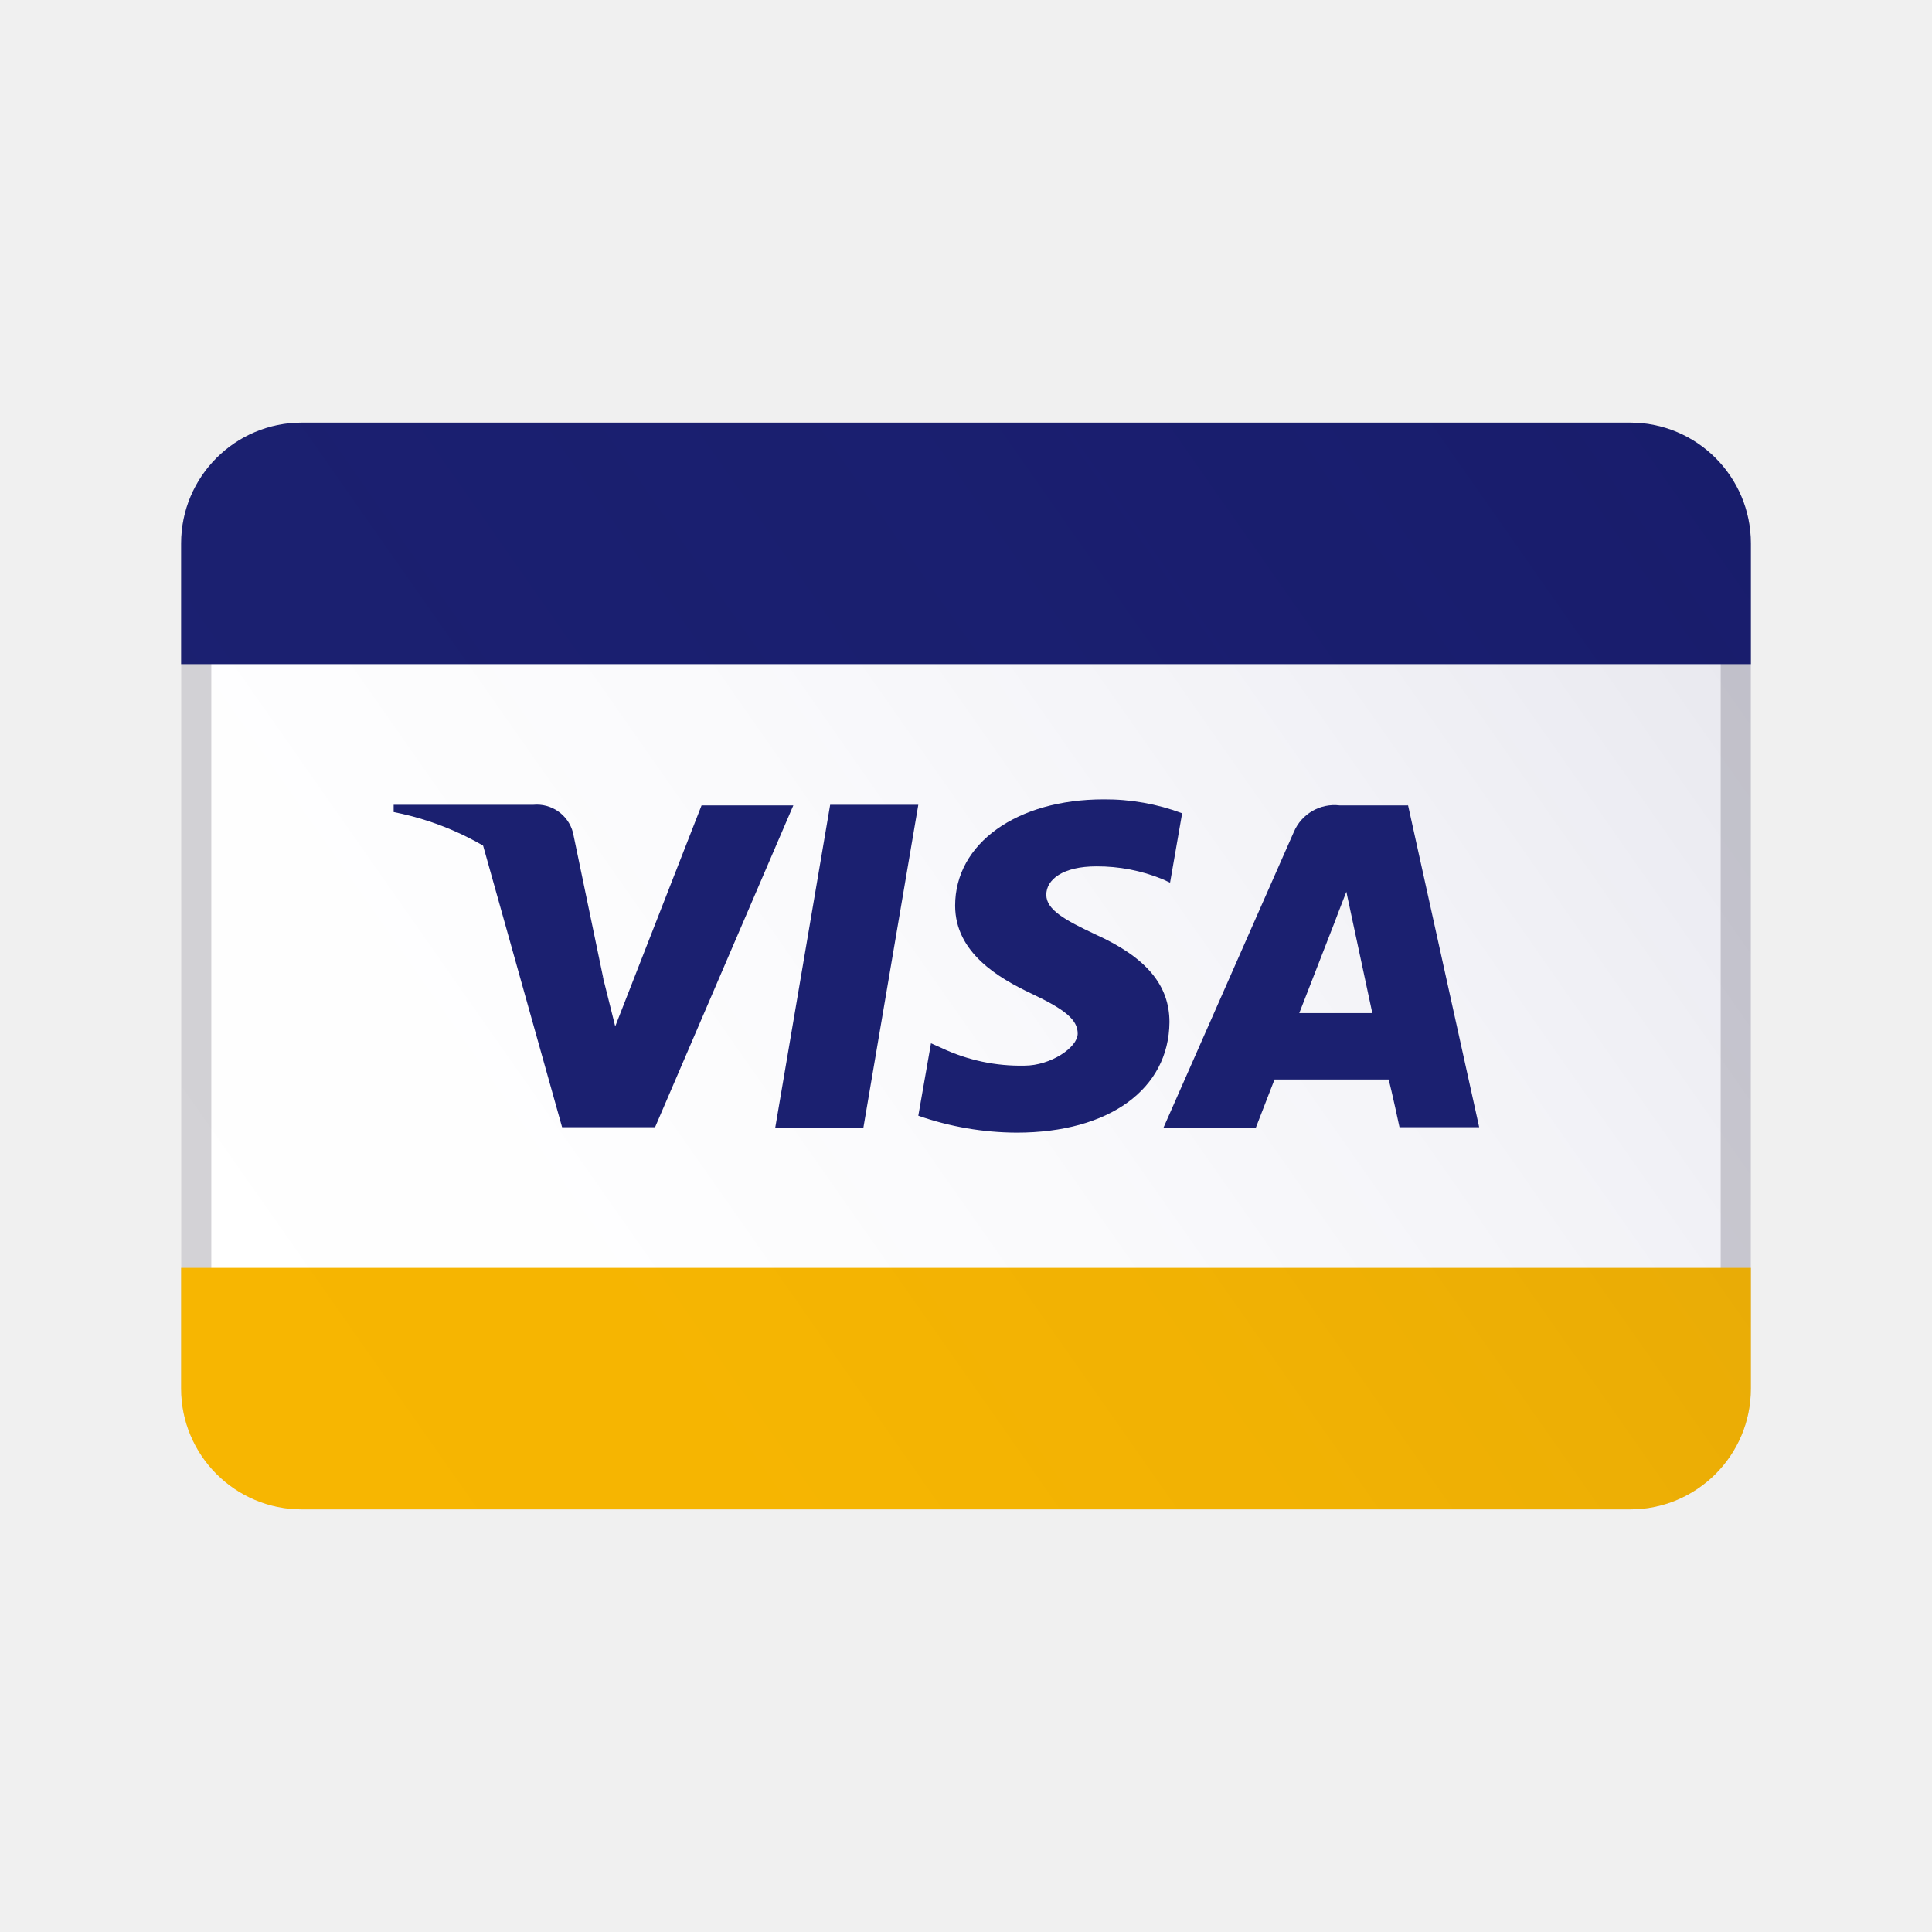
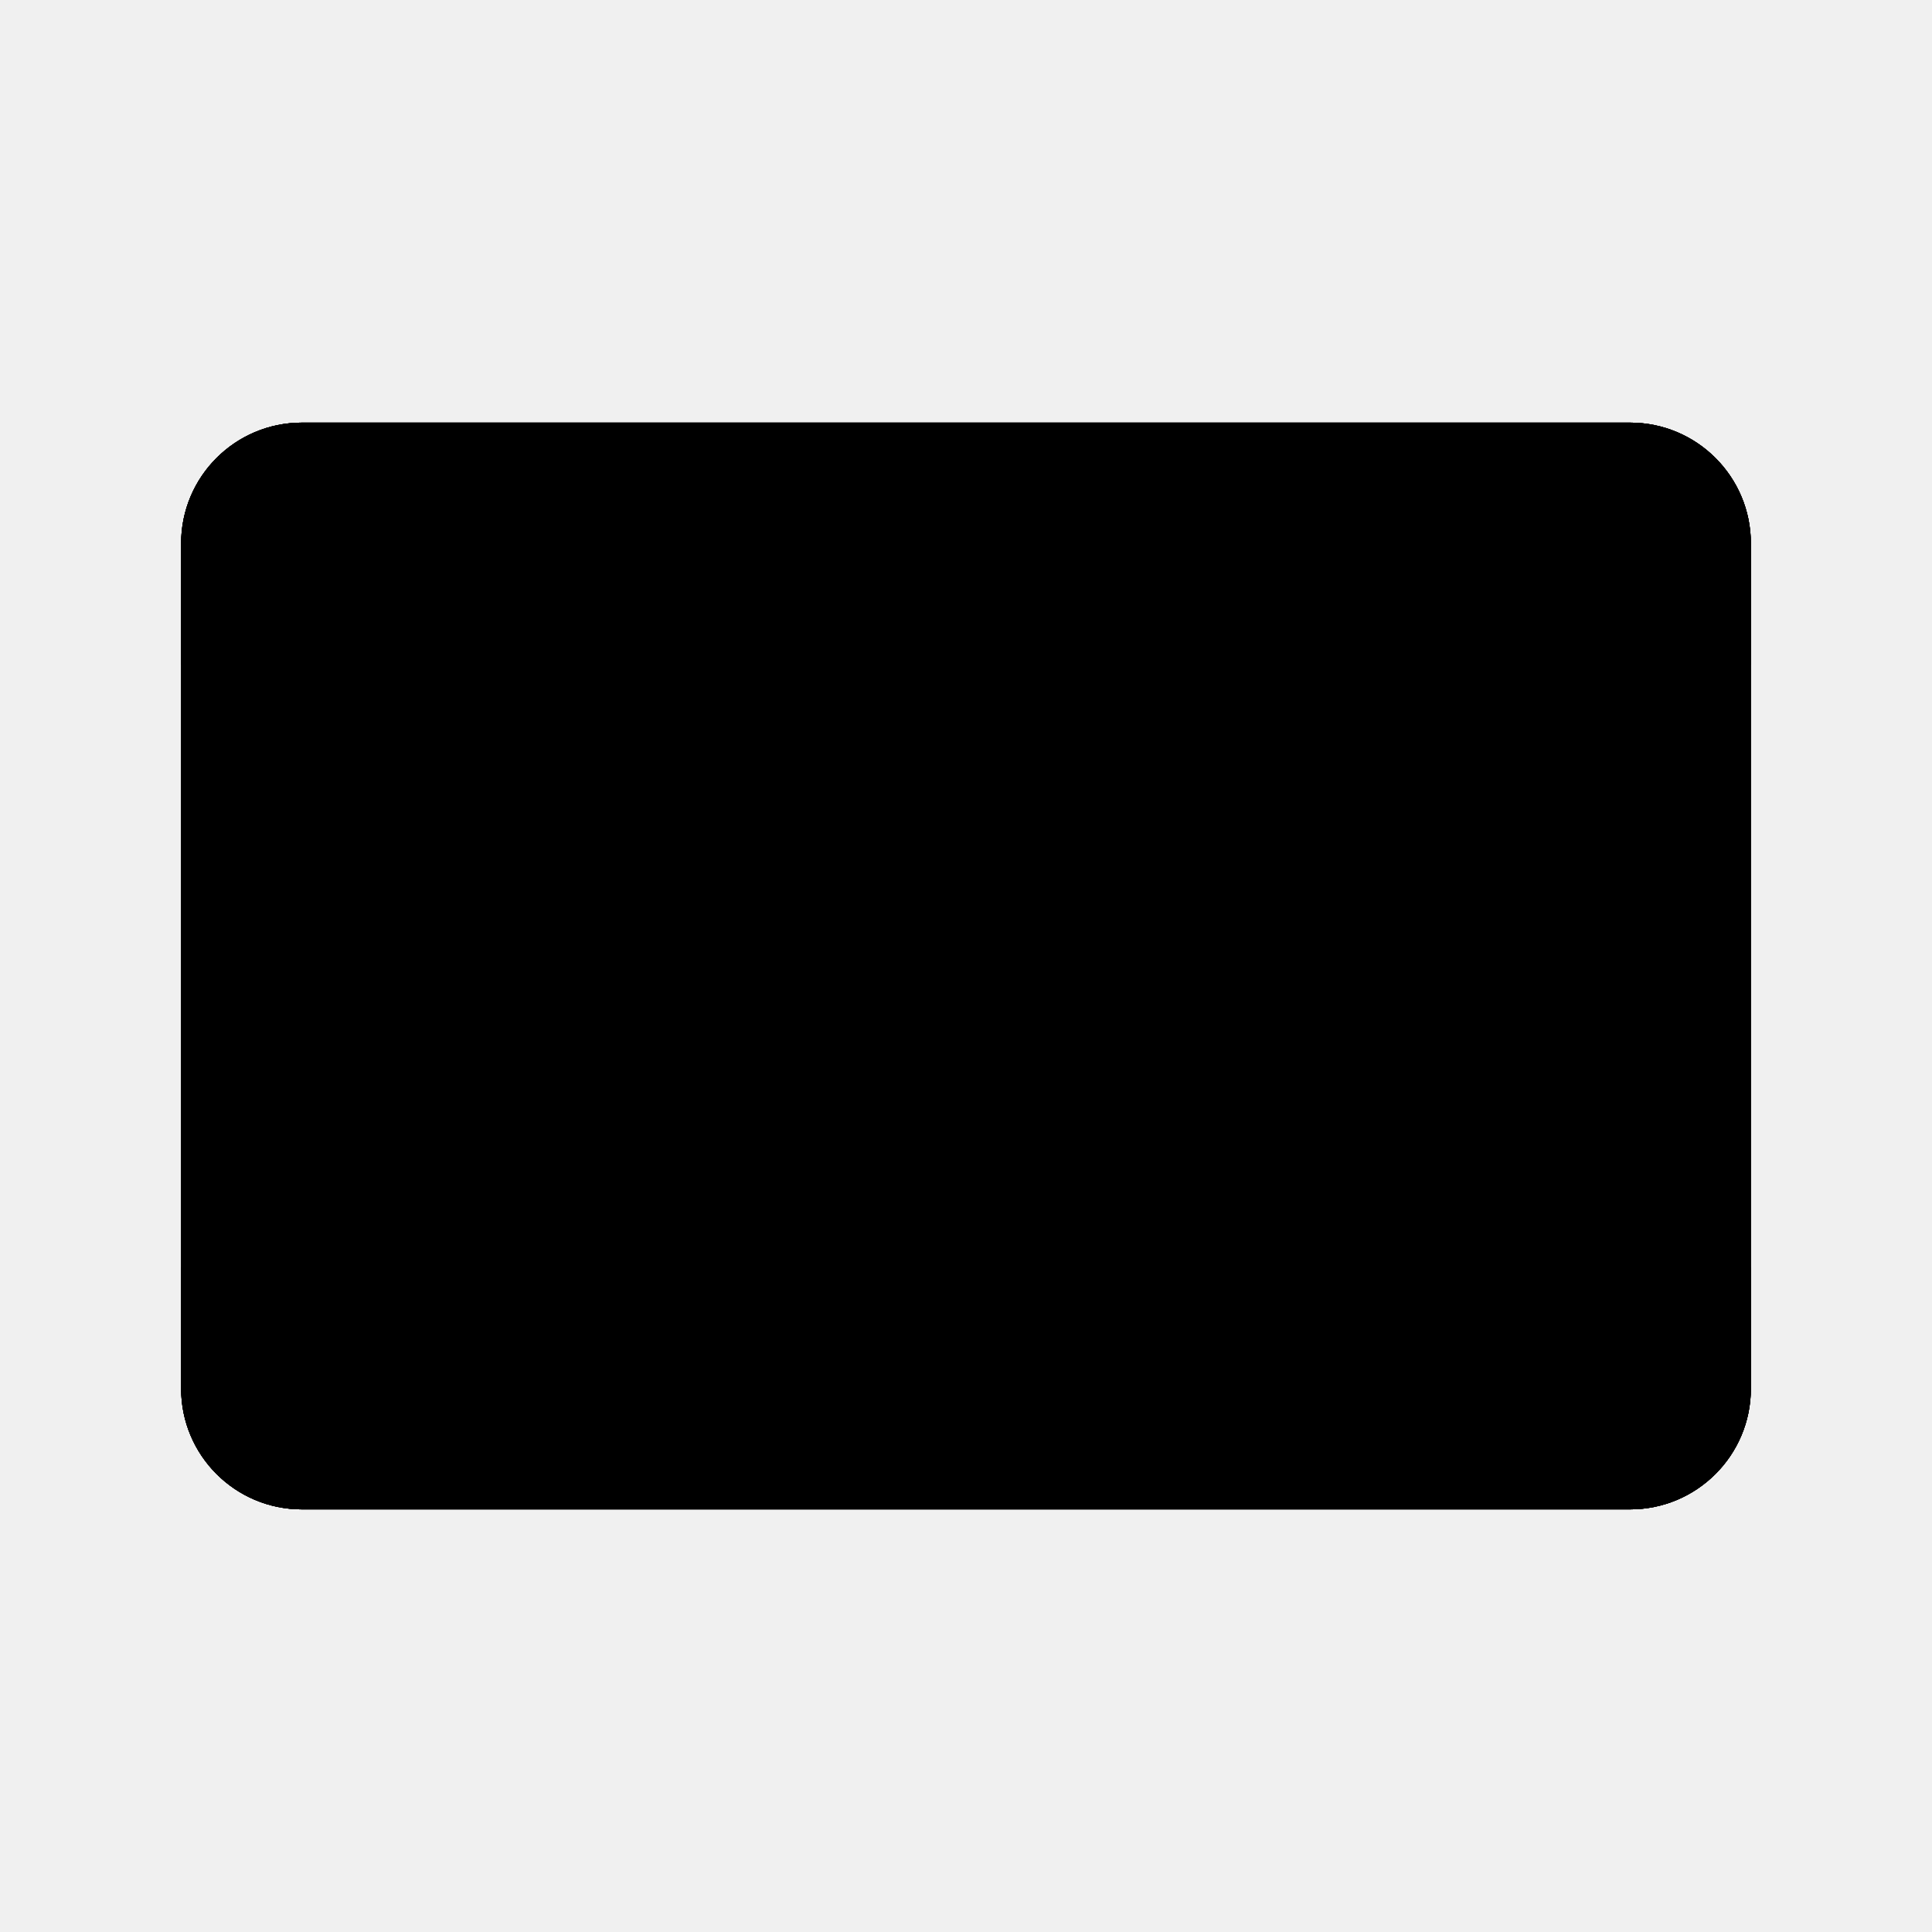
<svg xmlns="http://www.w3.org/2000/svg" viewBox="0 0 32 32">
-   <defs>
-     <linearGradient id="Dégradé_sans_nom_244" x1="3.69" y1="24.62" x2="28.31" y2="7.38" gradientUnits="userSpaceOnUse">
-       <stop offset="0" stop-color="#000070" stop-opacity="0" />
-       <stop offset=".25" stop-color="#00006e" stop-opacity=".05" />
-       <stop offset=".48" stop-color="#000067" stop-opacity=".22" />
-       <stop offset=".71" stop-color="#00005c" stop-opacity=".49" />
-       <stop offset=".93" stop-color="#00004c" stop-opacity=".86" />
-       <stop offset="1" stop-color="#000046" />
-     </linearGradient>
-     <style>.cls-4{fill:#1b2070}</style>
-   </defs>
-   <g id="Icon">
-     <rect x="3" y="7" width="26" height="18" rx="2" fill="#fff" />
-     <path d="M27 7.5A1.5 1.5 0 0128.5 9v14a1.5 1.5 0 01-1.5 1.5H5A1.5 1.5 0 013.5 23V9A1.5 1.5 0 015 7.5h22m0-.5H5a2 2 0 00-2 2v14a2 2 0 002 2h22a2 2 0 002-2V9a2 2 0 00-2-2z" fill="#d3d2d6" />
-     <path class="cls-4" d="M27 7H5a2 2 0 00-2 2v2h26V9a2 2 0 00-2-2z" />
-     <path d="M3 21v2a2 2 0 002 2h22a2 2 0 002-2v-2z" fill="#f7b601" />
-     <rect x="3" y="7" width="26" height="18" rx="2" opacity=".1" fill="url(#Dégradé_sans_nom_244)" />
-     <path class="cls-4" d="M12.84 18.68l.91-5.35h1.46l-.91 5.35h-1.46zM19.58 13.47a3.64 3.64 0 00-1.3-.23c-1.44 0-2.46.73-2.46 1.76 0 .78.72 1.2 1.27 1.46s.76.43.76.66-.45.53-.88.53a3.06 3.06 0 01-1.37-.29l-.18-.08-.21 1.2a5 5 0 001.63.28c1.53 0 2.52-.72 2.53-1.83 0-.61-.38-1.07-1.22-1.45-.51-.24-.82-.41-.82-.66s.27-.47.83-.47a2.86 2.86 0 011.09.21l.13.06.2-1.15M23.32 13.34h-1.13a.73.73 0 00-.76.44l-2.16 4.9h1.53l.31-.8H23c.05.18.18.79.18.79h1.32l-1.18-5.34m-1.8 3.45l.58-1.49s.12-.32.2-.52l.1.47.33 1.54zM11.62 13.34L10.19 17l-.19-.76A4.17 4.17 0 008 14l1.31 4.67h1.54l2.29-5.33h-1.52" />
-     <path class="cls-4" d="M8.87 13.33H6.52v.12A4.81 4.81 0 0110 16.24l-.51-2.45a.62.62 0 00-.66-.46" />
-   </g>
+   <rect x="3" y="7" width="26" height="18" rx="2" />
+   <path d="M27 7.5A1.5 1.5 0 0128.5 9v14a1.5 1.5 0 01-1.5 1.5H5A1.5 1.5 0 013.5 23V9A1.5 1.5 0 015 7.5h22m0-.5H5a2 2 0 00-2 2v14a2 2 0 002 2h22a2 2 0 002-2V9a2 2 0 00-2-2z" />
+   <path d="M27 7H5a2 2 0 00-2 2v2h26V9a2 2 0 00-2-2zM3 21v2a2 2 0 002 2h22a2 2 0 002-2v-2z" />
+   <rect x="3" y="7" width="26" height="18" rx="2" />
+   <path d="M12.84 18.68l.91-5.35h1.46l-.91 5.35h-1.46zM19.58 13.47a3.64 3.64 0 00-1.3-.23c-1.44 0-2.46.73-2.46 1.76 0 .78.72 1.2 1.27 1.46s.76.43.76.66-.45.53-.88.53a3.06 3.06 0 01-1.37-.29l-.18-.08-.21 1.2a5 5 0 001.63.28c1.53 0 2.52-.72 2.53-1.83 0-.61-.38-1.07-1.22-1.45-.51-.24-.82-.41-.82-.66s.27-.47.83-.47a2.86 2.86 0 011.09.21l.13.06.2-1.15M23.32 13.34h-1.13a.73.73 0 00-.76.44l-2.16 4.9h1.53l.31-.8H23c.05.18.18.79.18.79h1.32l-1.18-5.34m-1.8 3.45l.58-1.49s.12-.32.2-.52l.1.47.33 1.54zM11.62 13.34L10.19 17l-.19-.76A4.17 4.17 0 008 14l1.31 4.67h1.54l2.29-5.33h-1.52" />
+   <path d="M8.87 13.33H6.52v.12A4.81 4.81 0 0110 16.24l-.51-2.45a.62.62 0 00-.66-.46" />
</svg>
